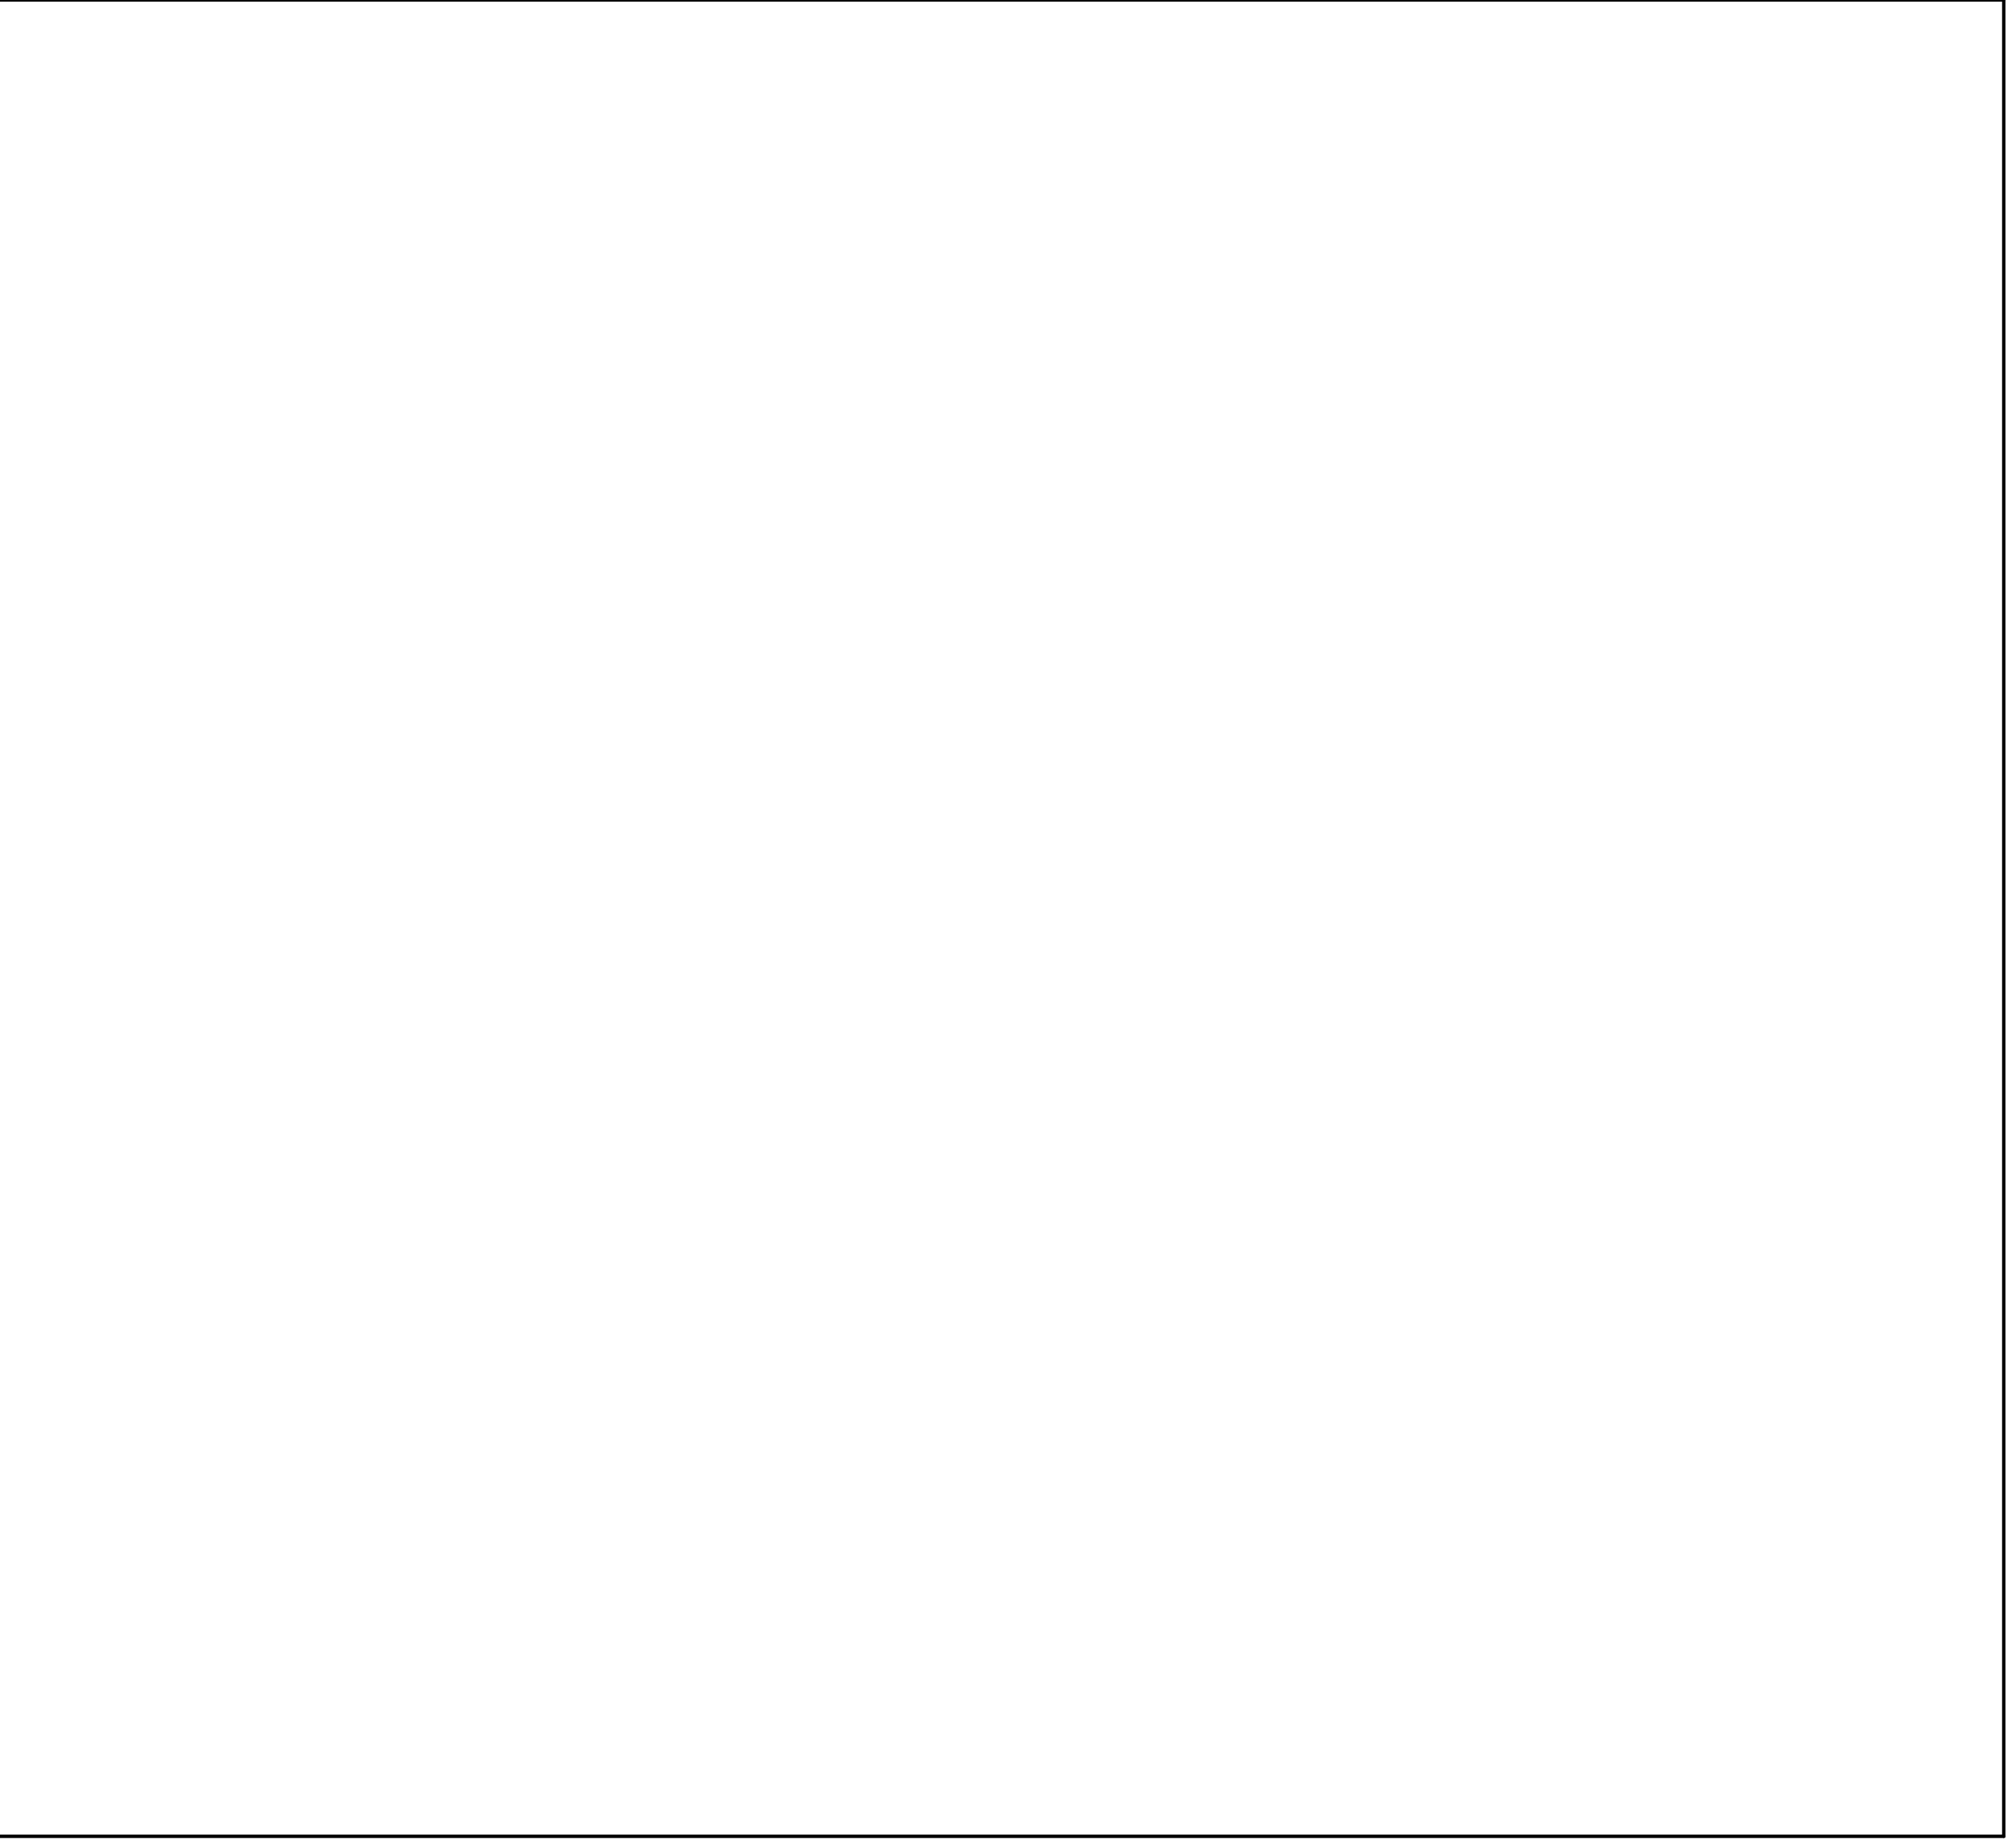
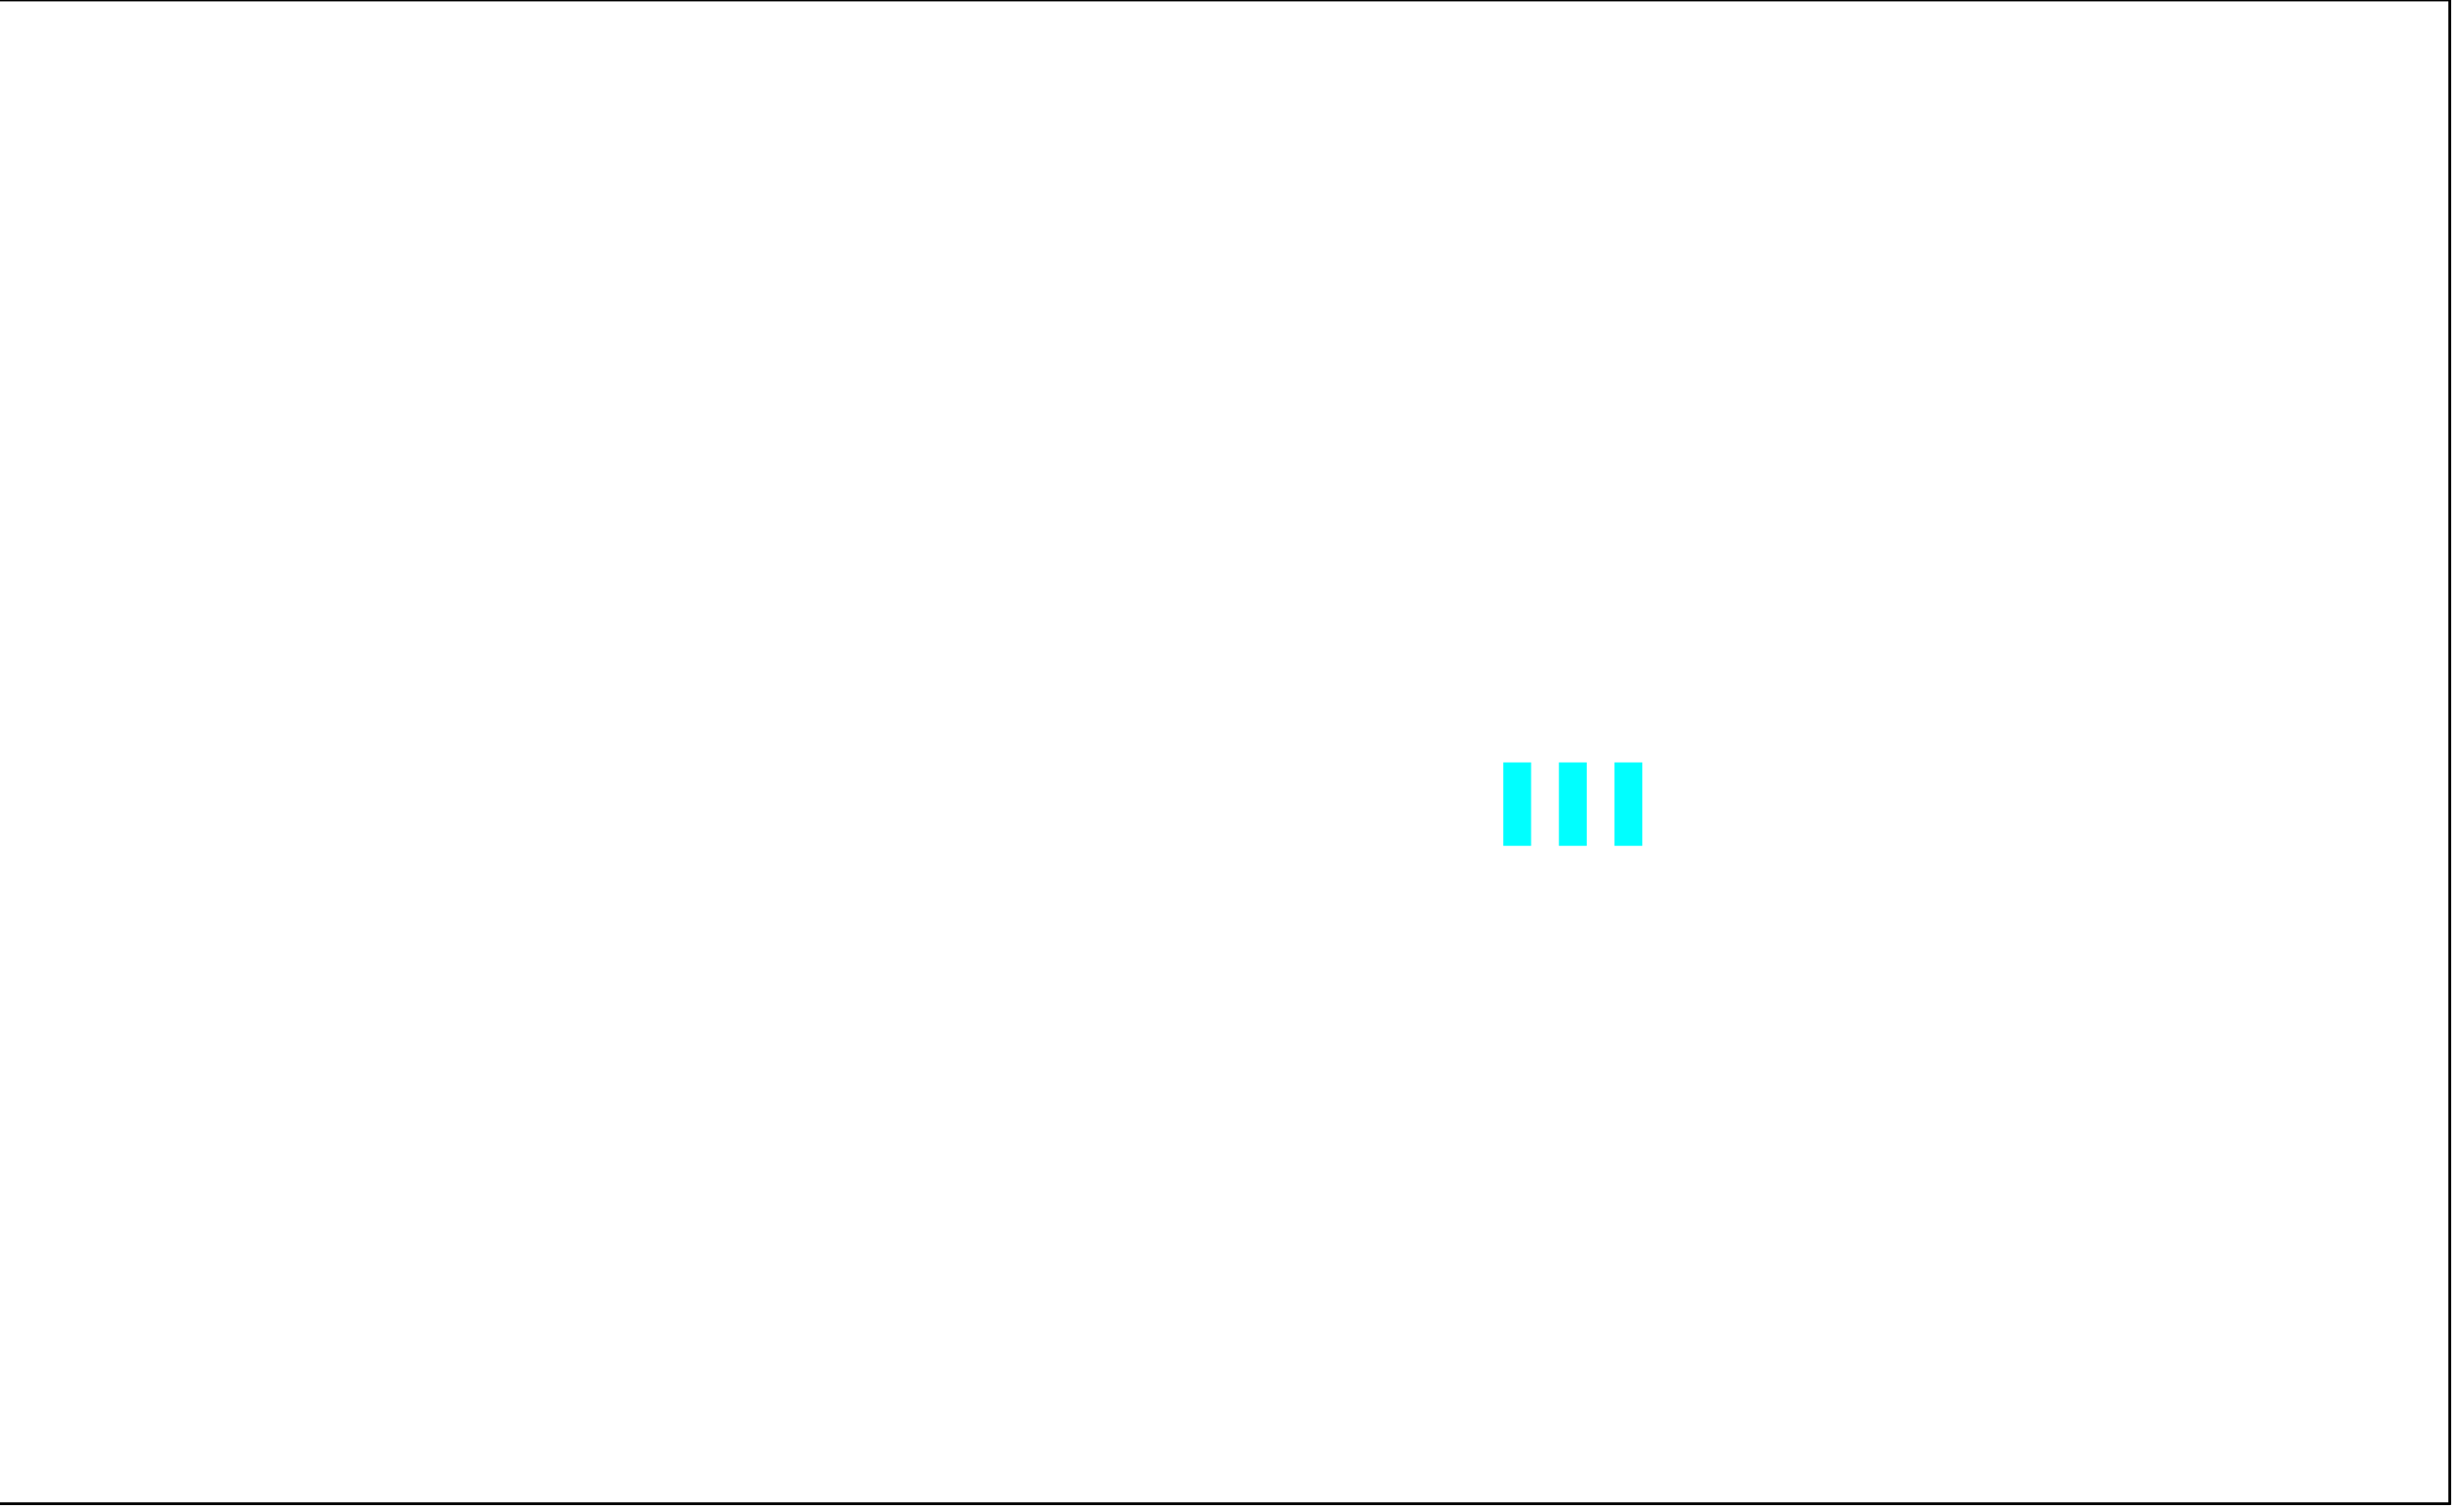
- <svg xmlns="http://www.w3.org/2000/svg" width="212" height="194" text-rendering="auto" shape-rendering="auto">
+ <svg xmlns="http://www.w3.org/2000/svg" width="314" height="192" text-rendering="auto" shape-rendering="auto">
  <defs />
-   <line x1="0" y1="0" x2="59679" y2="0" style="stroke-width: 100.0;stroke: rgb(0,0,0);stroke-opacity: 1.0;stroke-linecap: round;stroke-linejoin: round;" transform="matrix(0.003543307,0,0,0.003543307,-0.7511811,0)" />
-   <line x1="59680" y1="0" x2="59680" y2="54499" style="stroke-width: 100.0;stroke: rgb(0,0,0);stroke-opacity: 1.0;stroke-linecap: round;stroke-linejoin: round;" transform="matrix(0.003543307,0,0,0.003543307,-0.7511811,0)" />
-   <line x1="59680" y1="54500" x2="1" y2="54500" style="stroke-width: 100.0;stroke: rgb(0,0,0);stroke-opacity: 1.0;stroke-linecap: round;stroke-linejoin: round;" transform="matrix(0.003543307,0,0,0.003543307,-0.7511811,0)" />
-   <line x1="0" y1="54500" x2="0" y2="1" style="stroke-width: 100.0;stroke: rgb(0,0,0);stroke-opacity: 1.0;stroke-linecap: round;stroke-linejoin: round;" transform="matrix(0.003543307,0,0,0.003543307,-0.7511811,0)" />
+   <line x1="0" y1="0" x2="88419" y2="0" style="stroke-width: 100.0;stroke: rgb(0,0,0);stroke-opacity: 1.0;stroke-linecap: round;stroke-linejoin: round;" transform="matrix(0.003543307,0,0,0.003543307,-1.112598,0)" />
+   <line x1="88420" y1="0" x2="88420" y2="54079" style="stroke-width: 100.0;stroke: rgb(0,0,0);stroke-opacity: 1.0;stroke-linecap: round;stroke-linejoin: round;" transform="matrix(0.003543307,0,0,0.003543307,-1.112598,0)" />
+   <line x1="88420" y1="54080" x2="1" y2="54080" style="stroke-width: 100.0;stroke: rgb(0,0,0);stroke-opacity: 1.0;stroke-linecap: round;stroke-linejoin: round;" transform="matrix(0.003543307,0,0,0.003543307,-1.112598,0)" />
+   <line x1="0" y1="54080" x2="0" y2="1" style="stroke-width: 100.0;stroke: rgb(0,0,0);stroke-opacity: 1.0;stroke-linecap: round;stroke-linejoin: round;" transform="matrix(0.003543307,0,0,0.003543307,-1.112598,0)" />
+   <rect x="2469" y="1121" width="50" height="150" style="fill: rgb(0,255,255); fill-opacity: 1.0" transform="matrix(0.07086614,0,0,0.07086614,16.60394,17.71654)" />
+   <rect x="2569" y="1121" width="50" height="150" style="fill: rgb(0,255,255); fill-opacity: 1.0" transform="matrix(0.07086614,0,0,0.07086614,16.60394,17.71654)" />
+   <rect x="2669" y="1121" width="50" height="150" style="fill: rgb(0,255,255); fill-opacity: 1.0" transform="matrix(0.07086614,0,0,0.07086614,16.60394,17.71654)" />
</svg>
